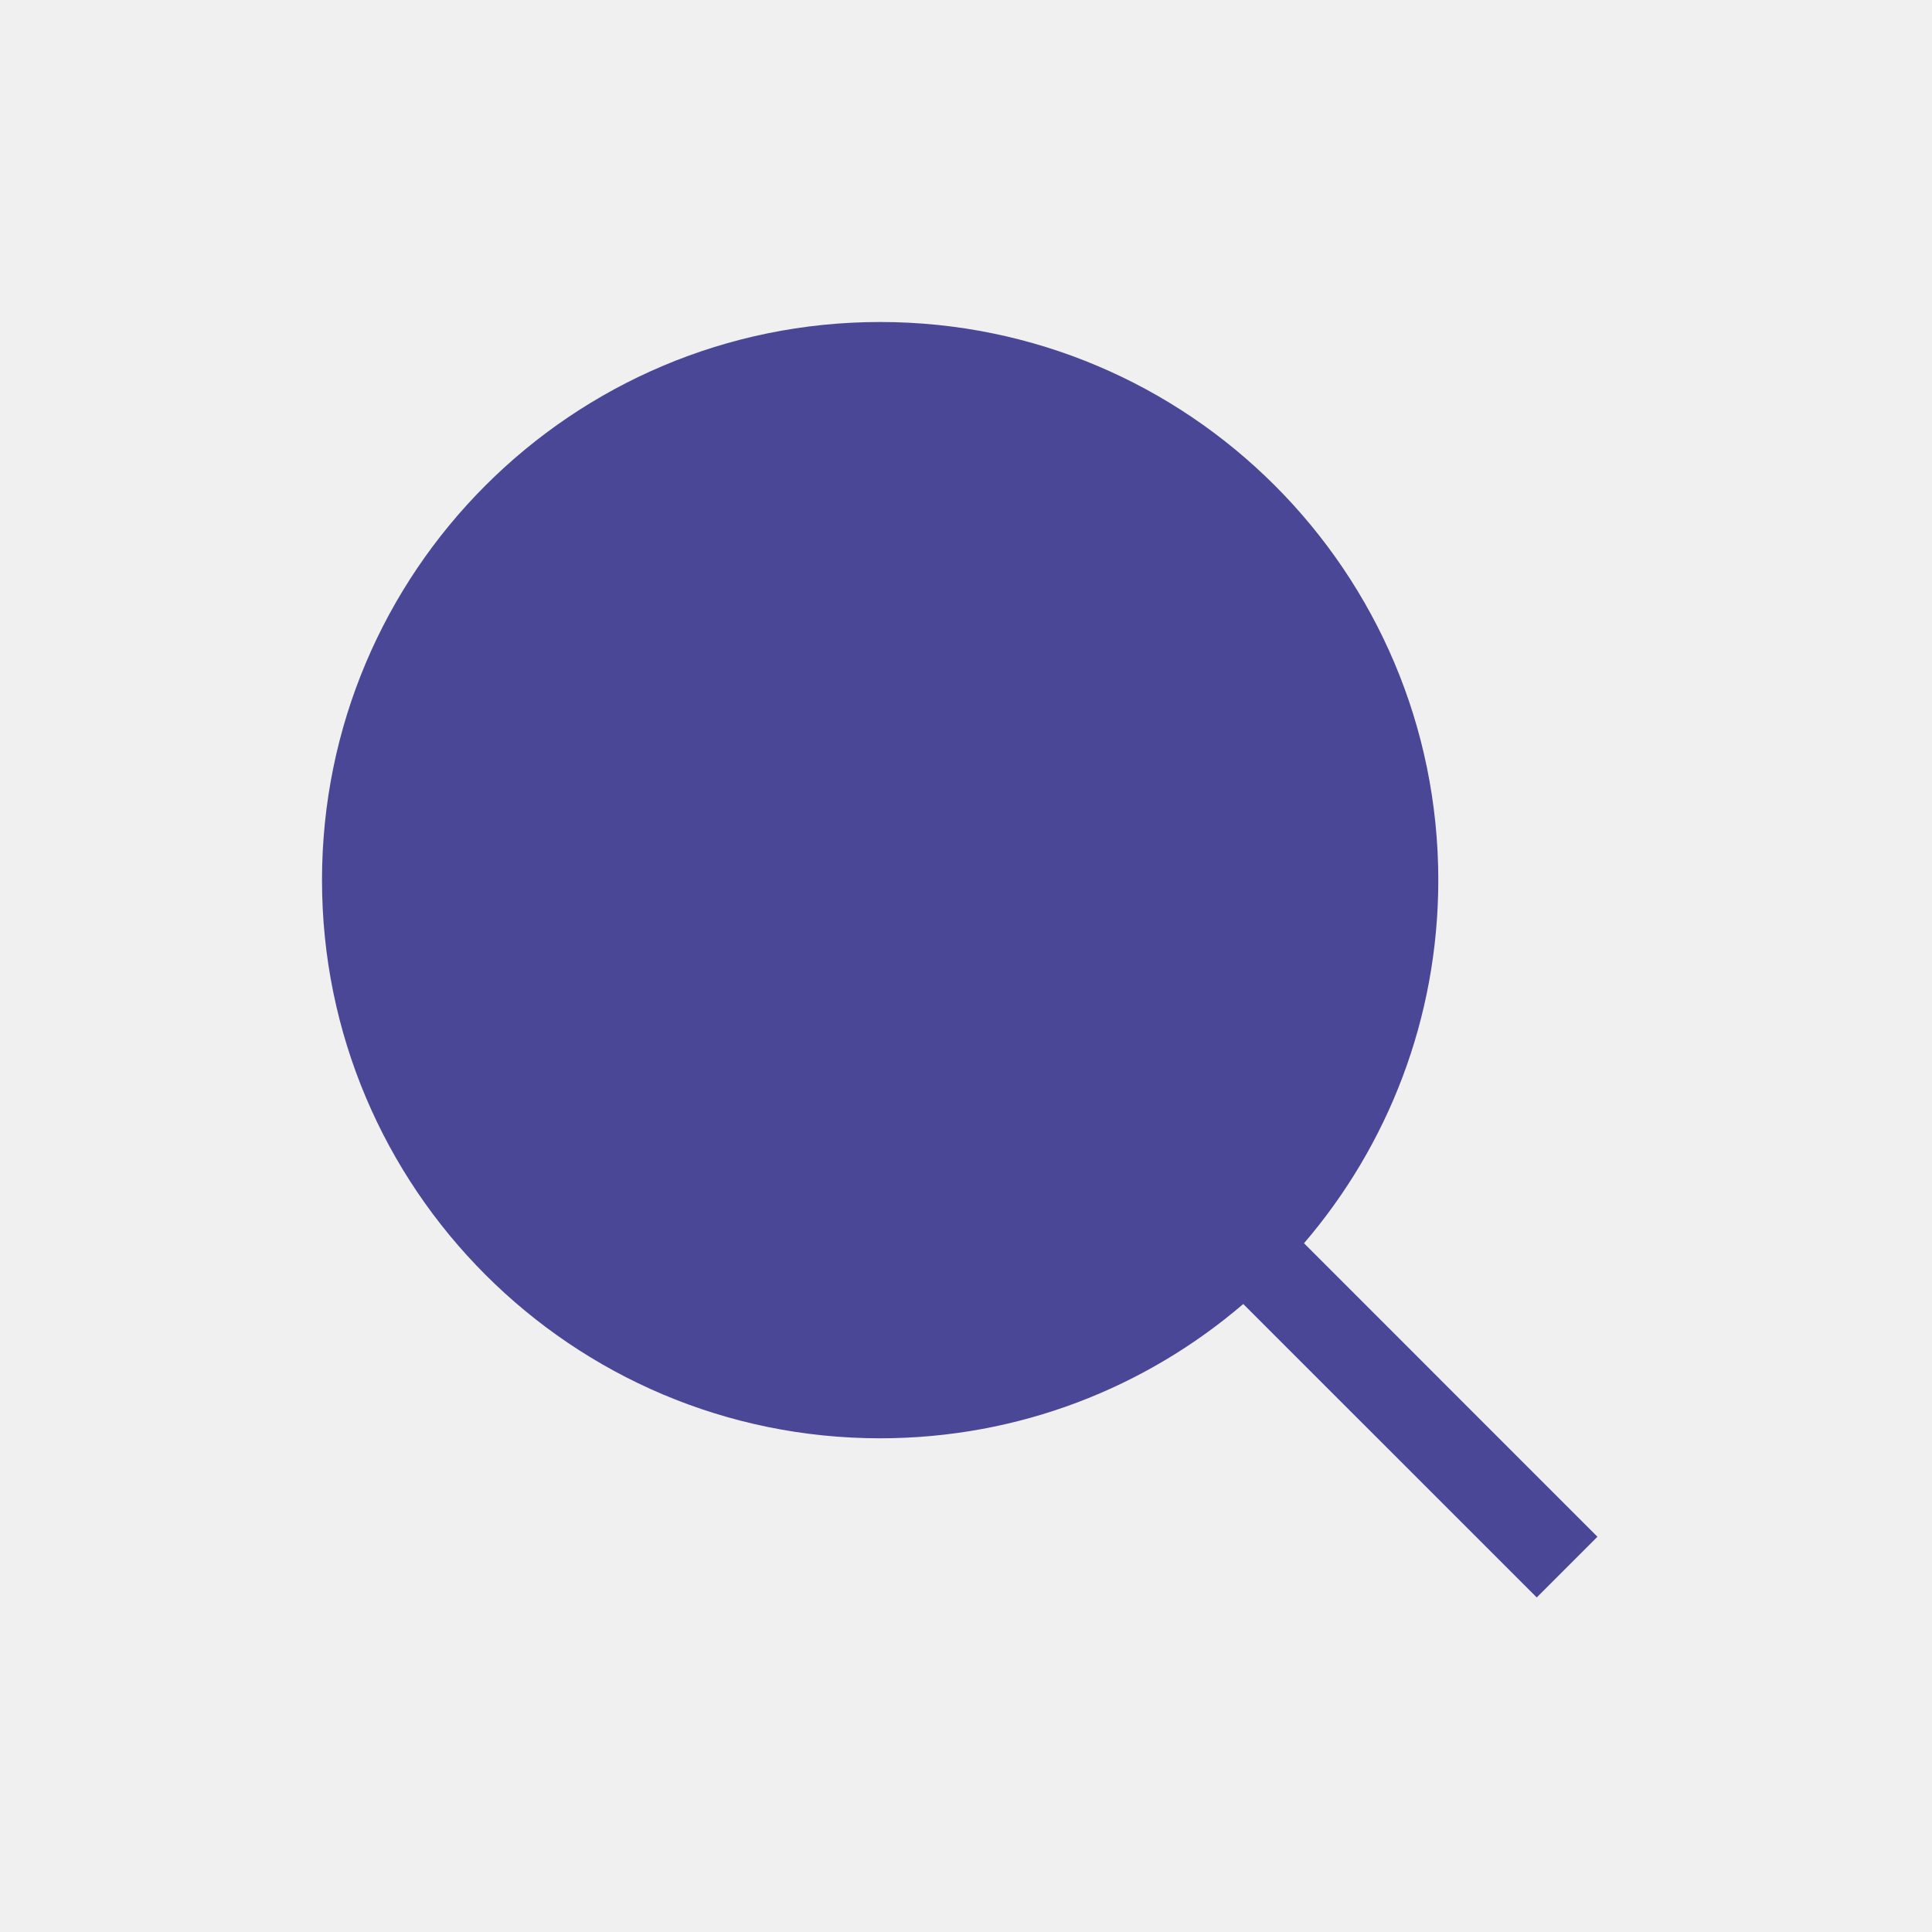
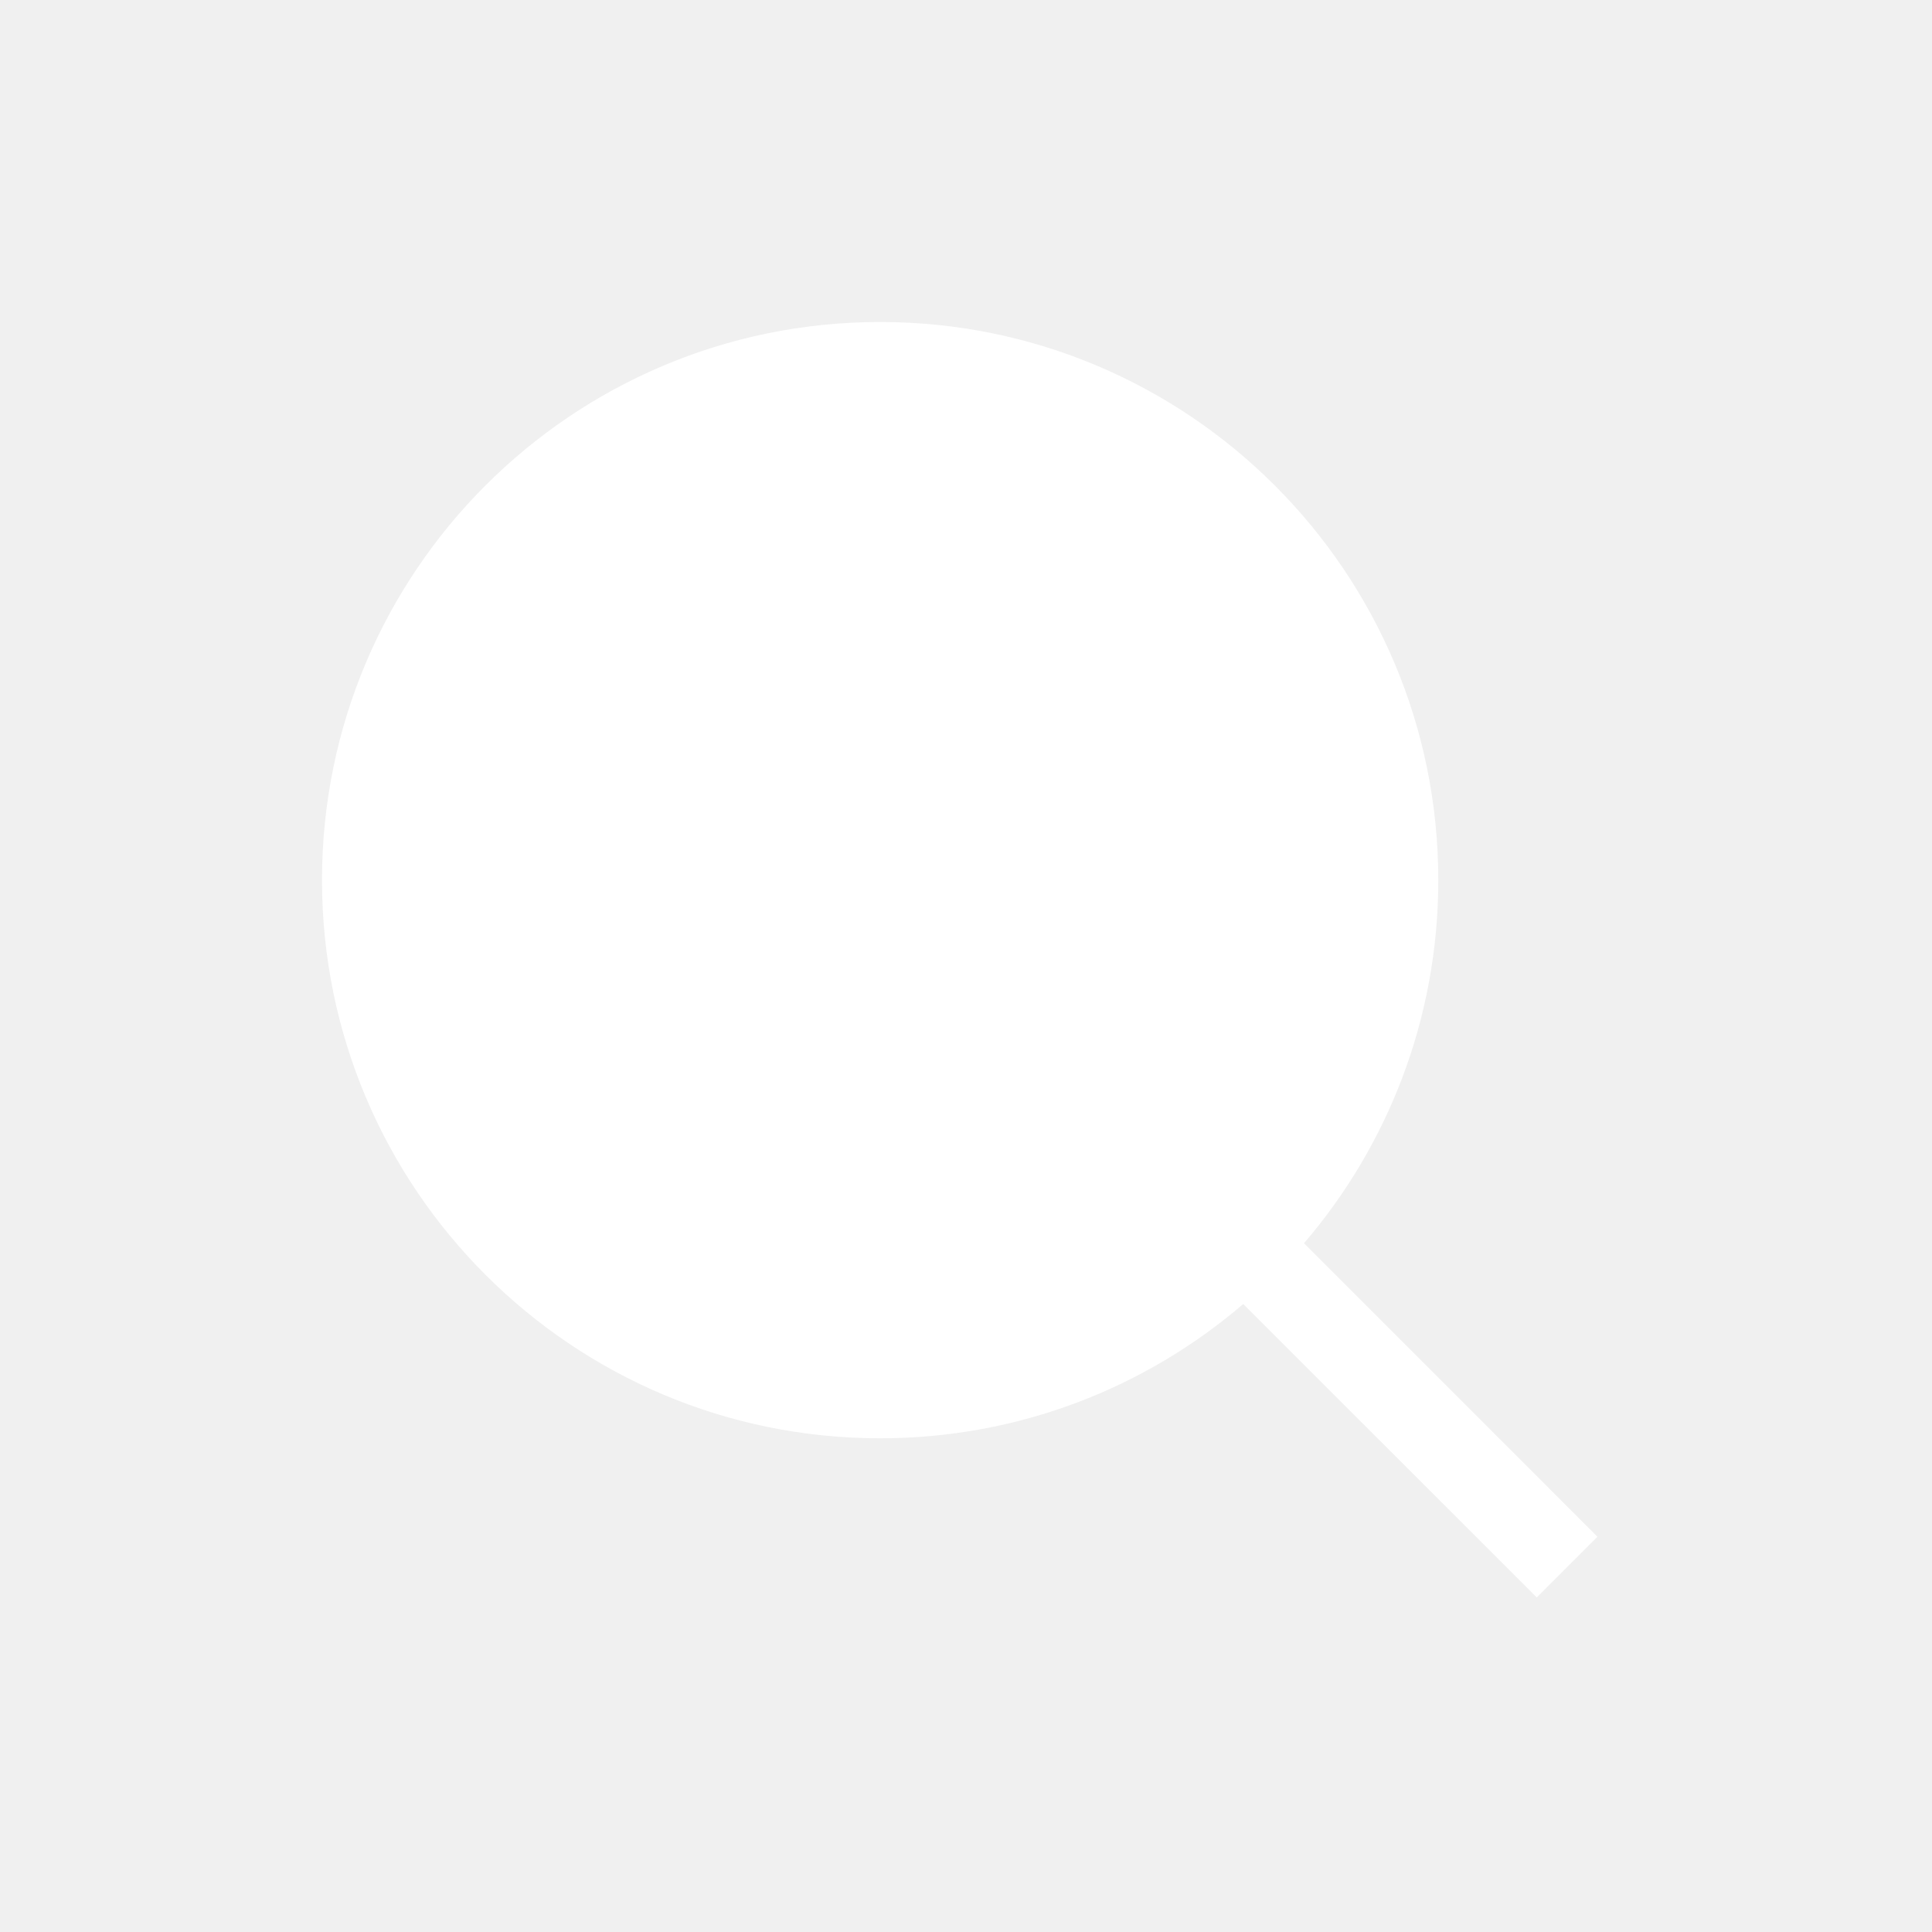
- <svg xmlns="http://www.w3.org/2000/svg" width="24" height="24" viewBox="0 0 24 24" fill="none">
-   <path d="M10.933 4C7.104 4 4 7.104 4 10.933C4 14.762 7.104 17.867 10.933 17.867C12.656 17.867 14.232 17.238 15.444 16.199L19.09 19.844L19.844 19.09L16.199 15.444C17.238 14.232 17.867 12.656 17.867 10.933C17.867 7.104 14.762 4 10.933 4Z" fill="#4B4797" />
+ <svg xmlns="http://www.w3.org/2000/svg" width="24" height="24" viewBox="0 0 24 24" fill="#ffffff">
+   <path d="M10.933 4C7.104 4 4 7.104 4 10.933C4 14.762 7.104 17.867 10.933 17.867C12.656 17.867 14.232 17.238 15.444 16.199L19.09 19.844L19.844 19.09L16.199 15.444C17.238 14.232 17.867 12.656 17.867 10.933C17.867 7.104 14.762 4 10.933 4Z" />
</svg>
